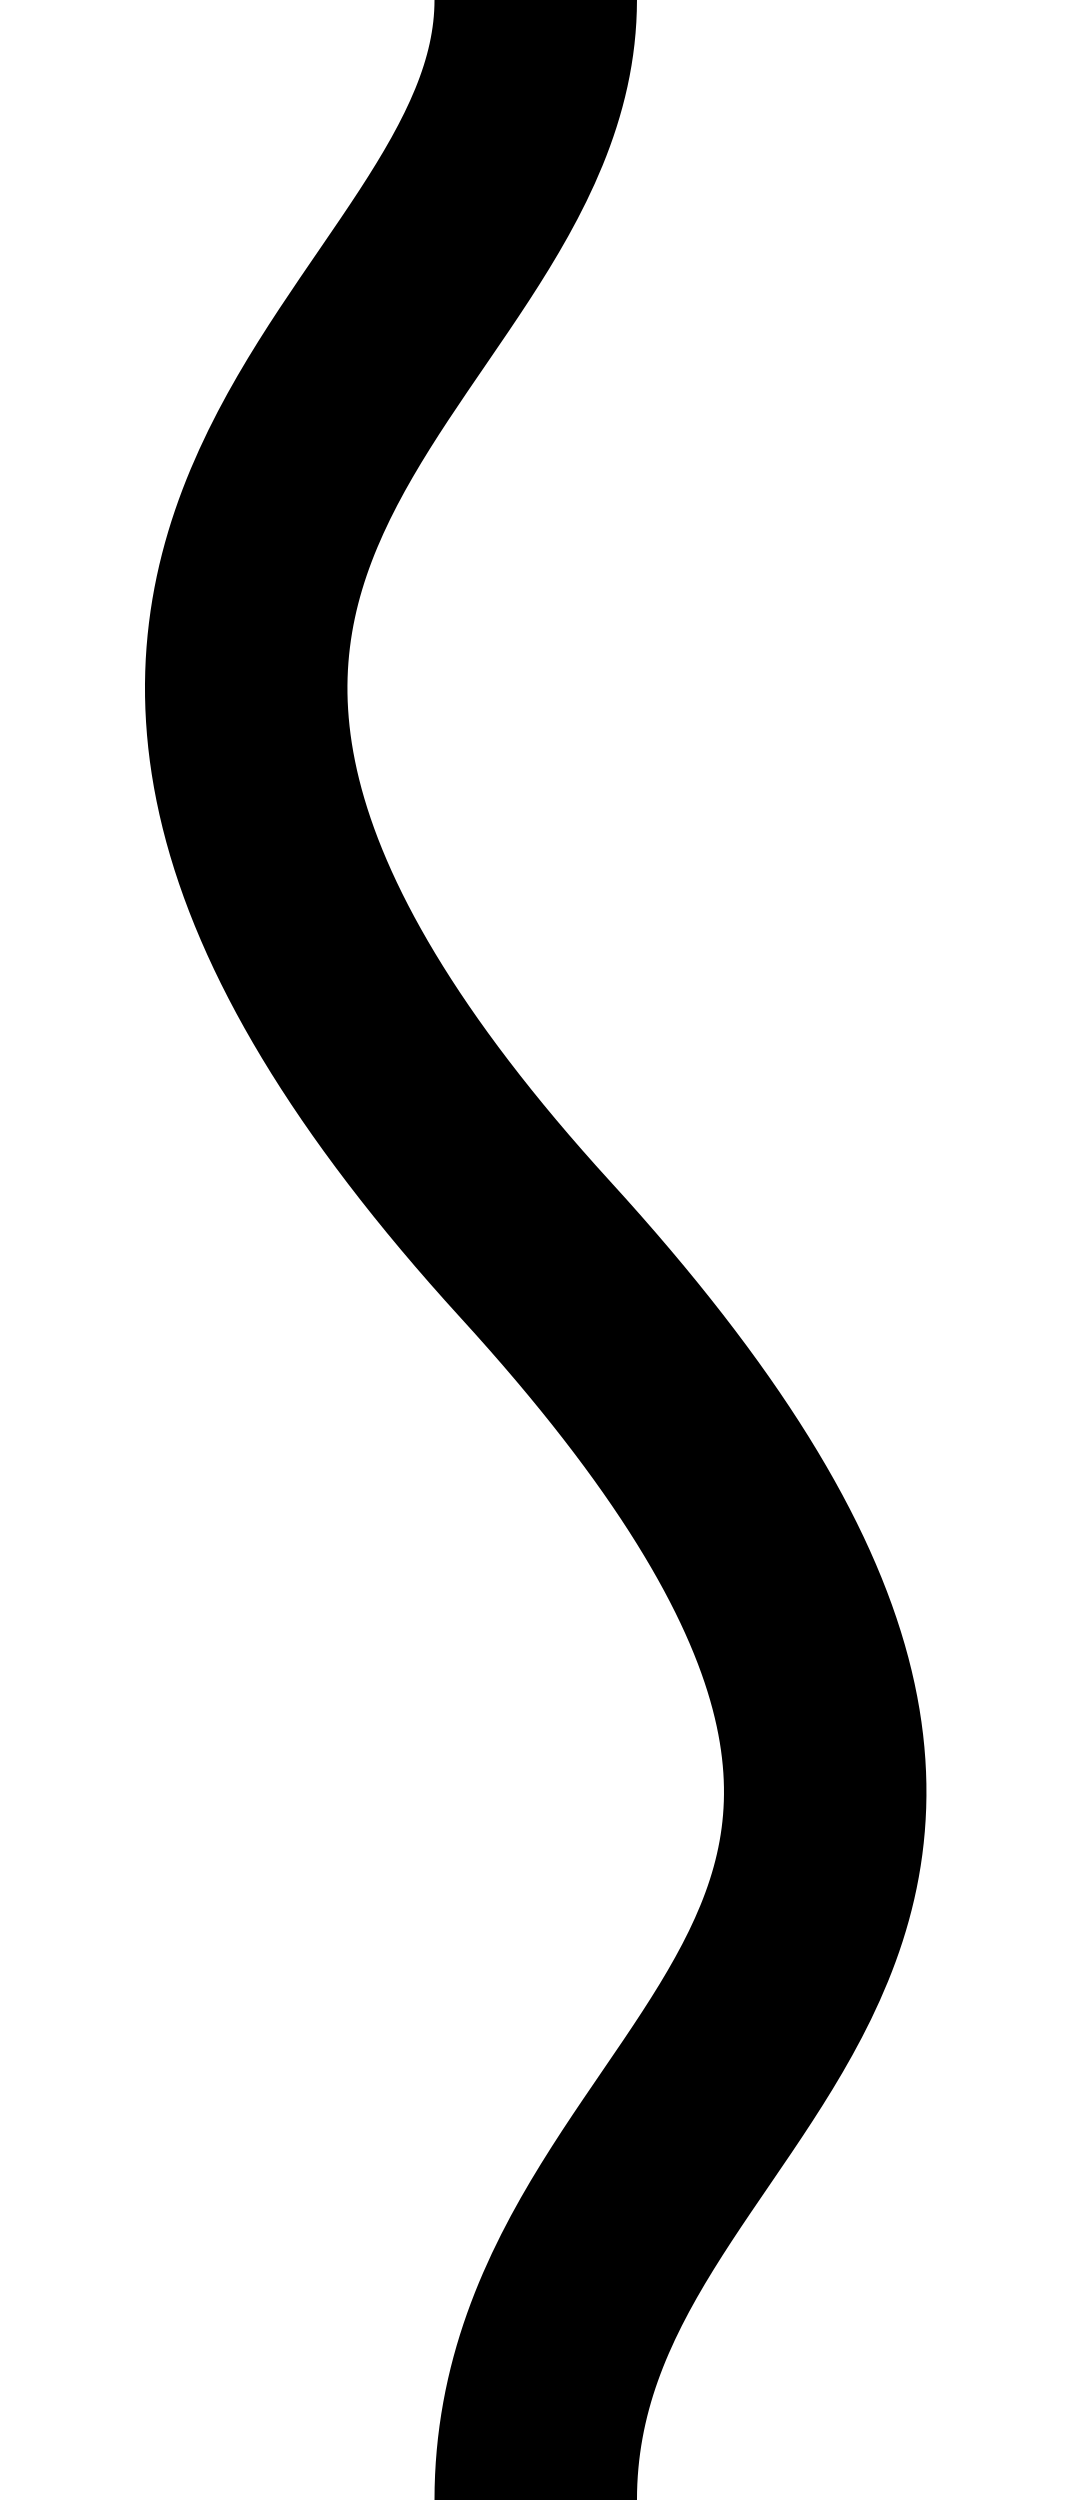
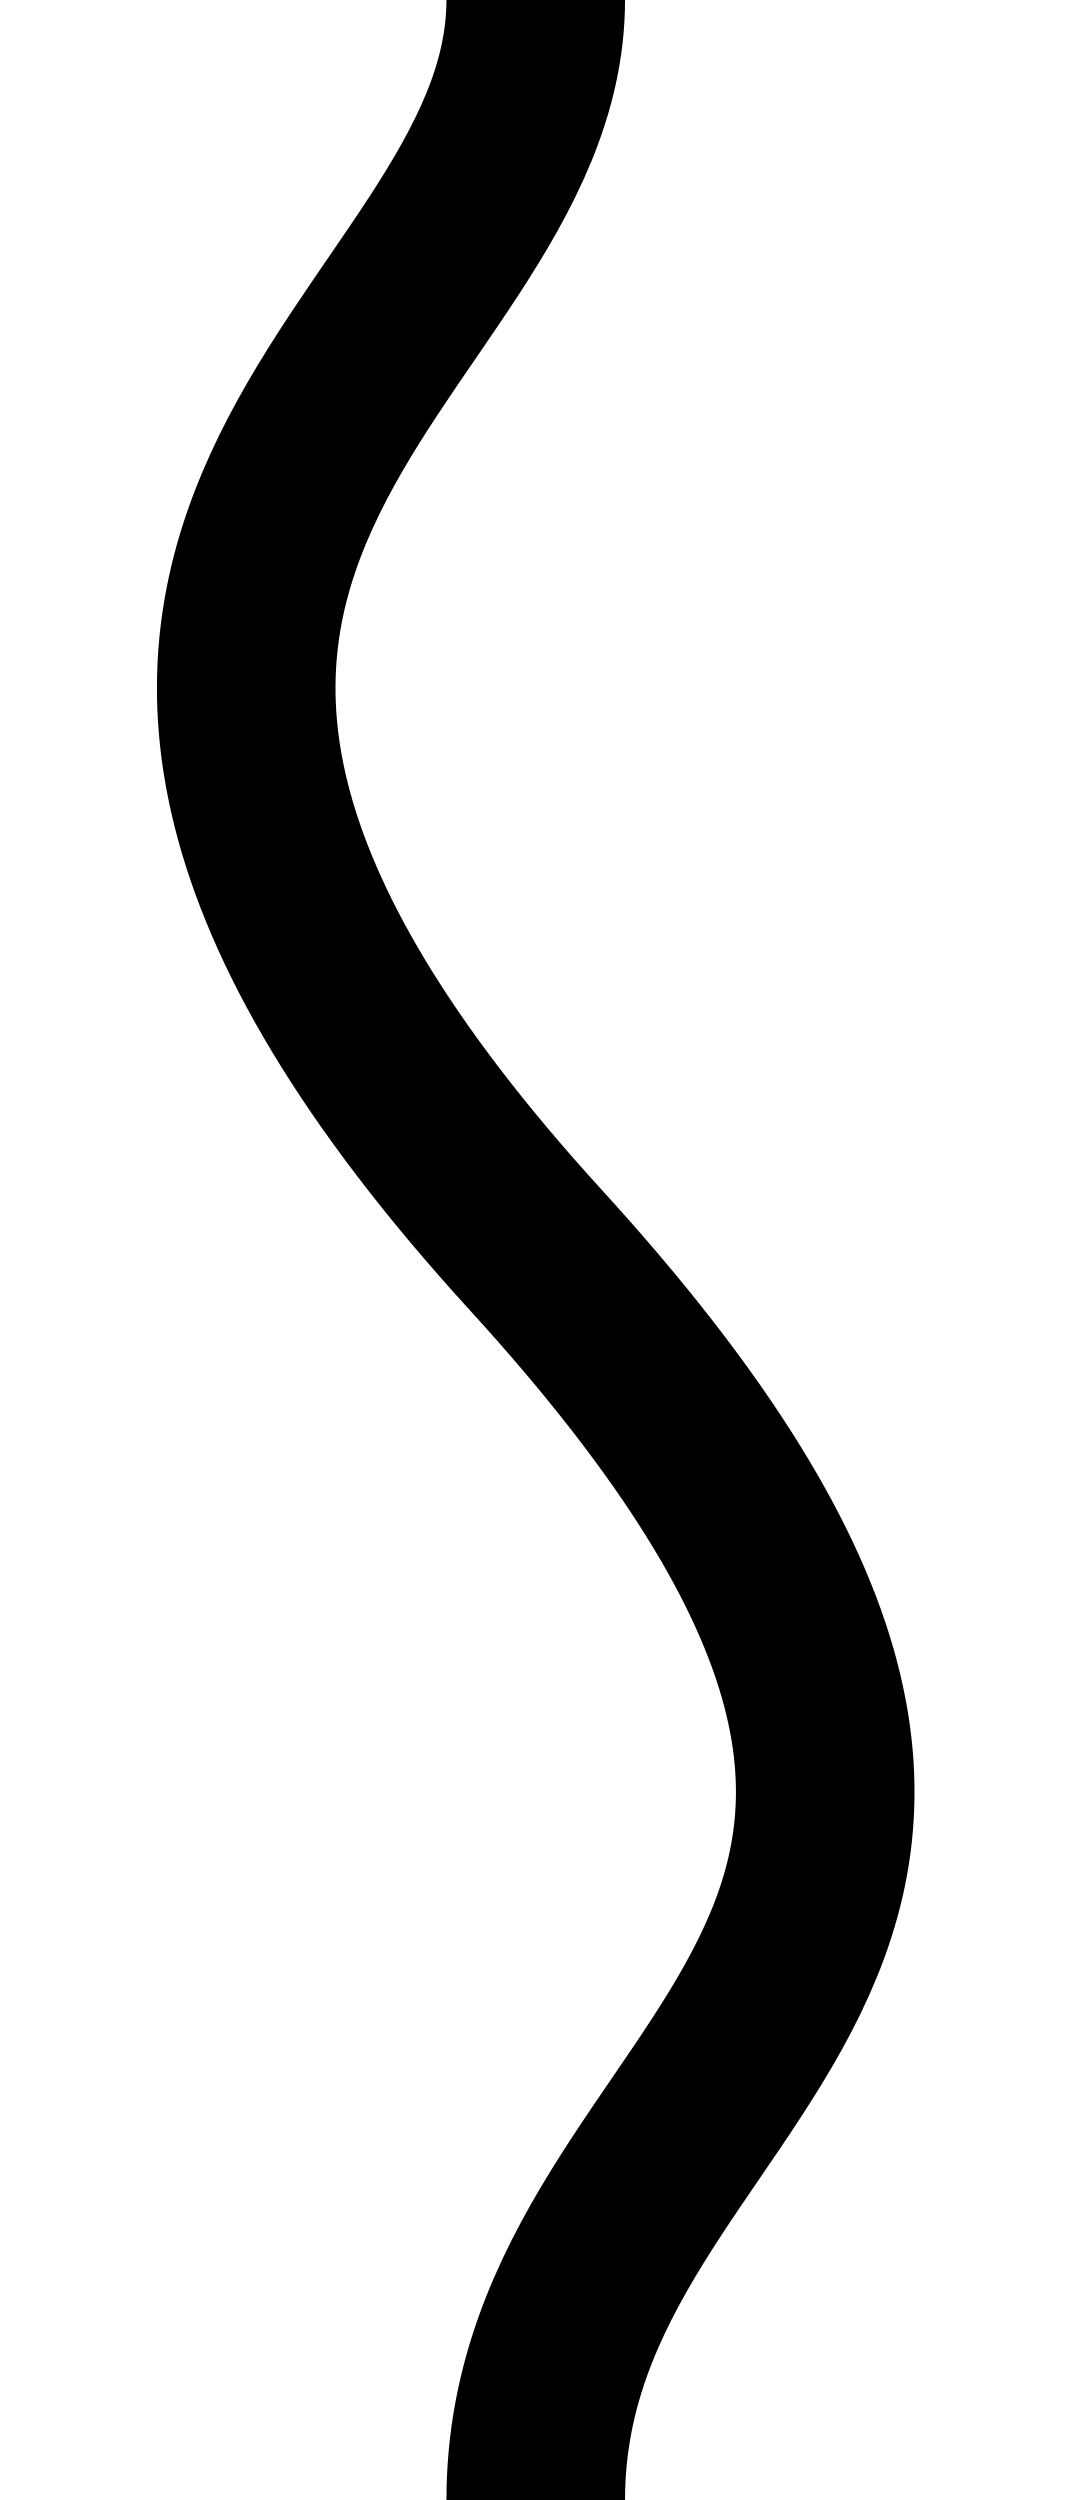
<svg xmlns="http://www.w3.org/2000/svg" width="60" height="140" viewBox="0 0 15.875 37.042" version="1.1" id="svg8">
  <defs id="defs2" />
  <g id="layer1" transform="translate(0,-259.9583)">
-     <path style="fill:none;stroke:#000000;stroke-width:3;stroke-linecap:butt;stroke-linejoin:miter;stroke-miterlimit:4;stroke-dasharray:none;stroke-opacity:1" d="m 7.938,259.958 c -0.002,5.292 -9.651,7.948 0,18.521 9.651,10.573 0,11.906 0,18.521" id="path825-6-1-5" />
+     <path style="fill:none;stroke:#000000;stroke-width:2.646;stroke-linecap:butt;stroke-linejoin:miter;stroke-miterlimit:4;stroke-dasharray:none;stroke-opacity:1" d="m 7.938,259.958 c -0.002,5.292 -9.651,7.948 0,18.521 9.651,10.573 0,11.906 0,18.521" id="path825-6-1-5" />
  </g>
</svg>
